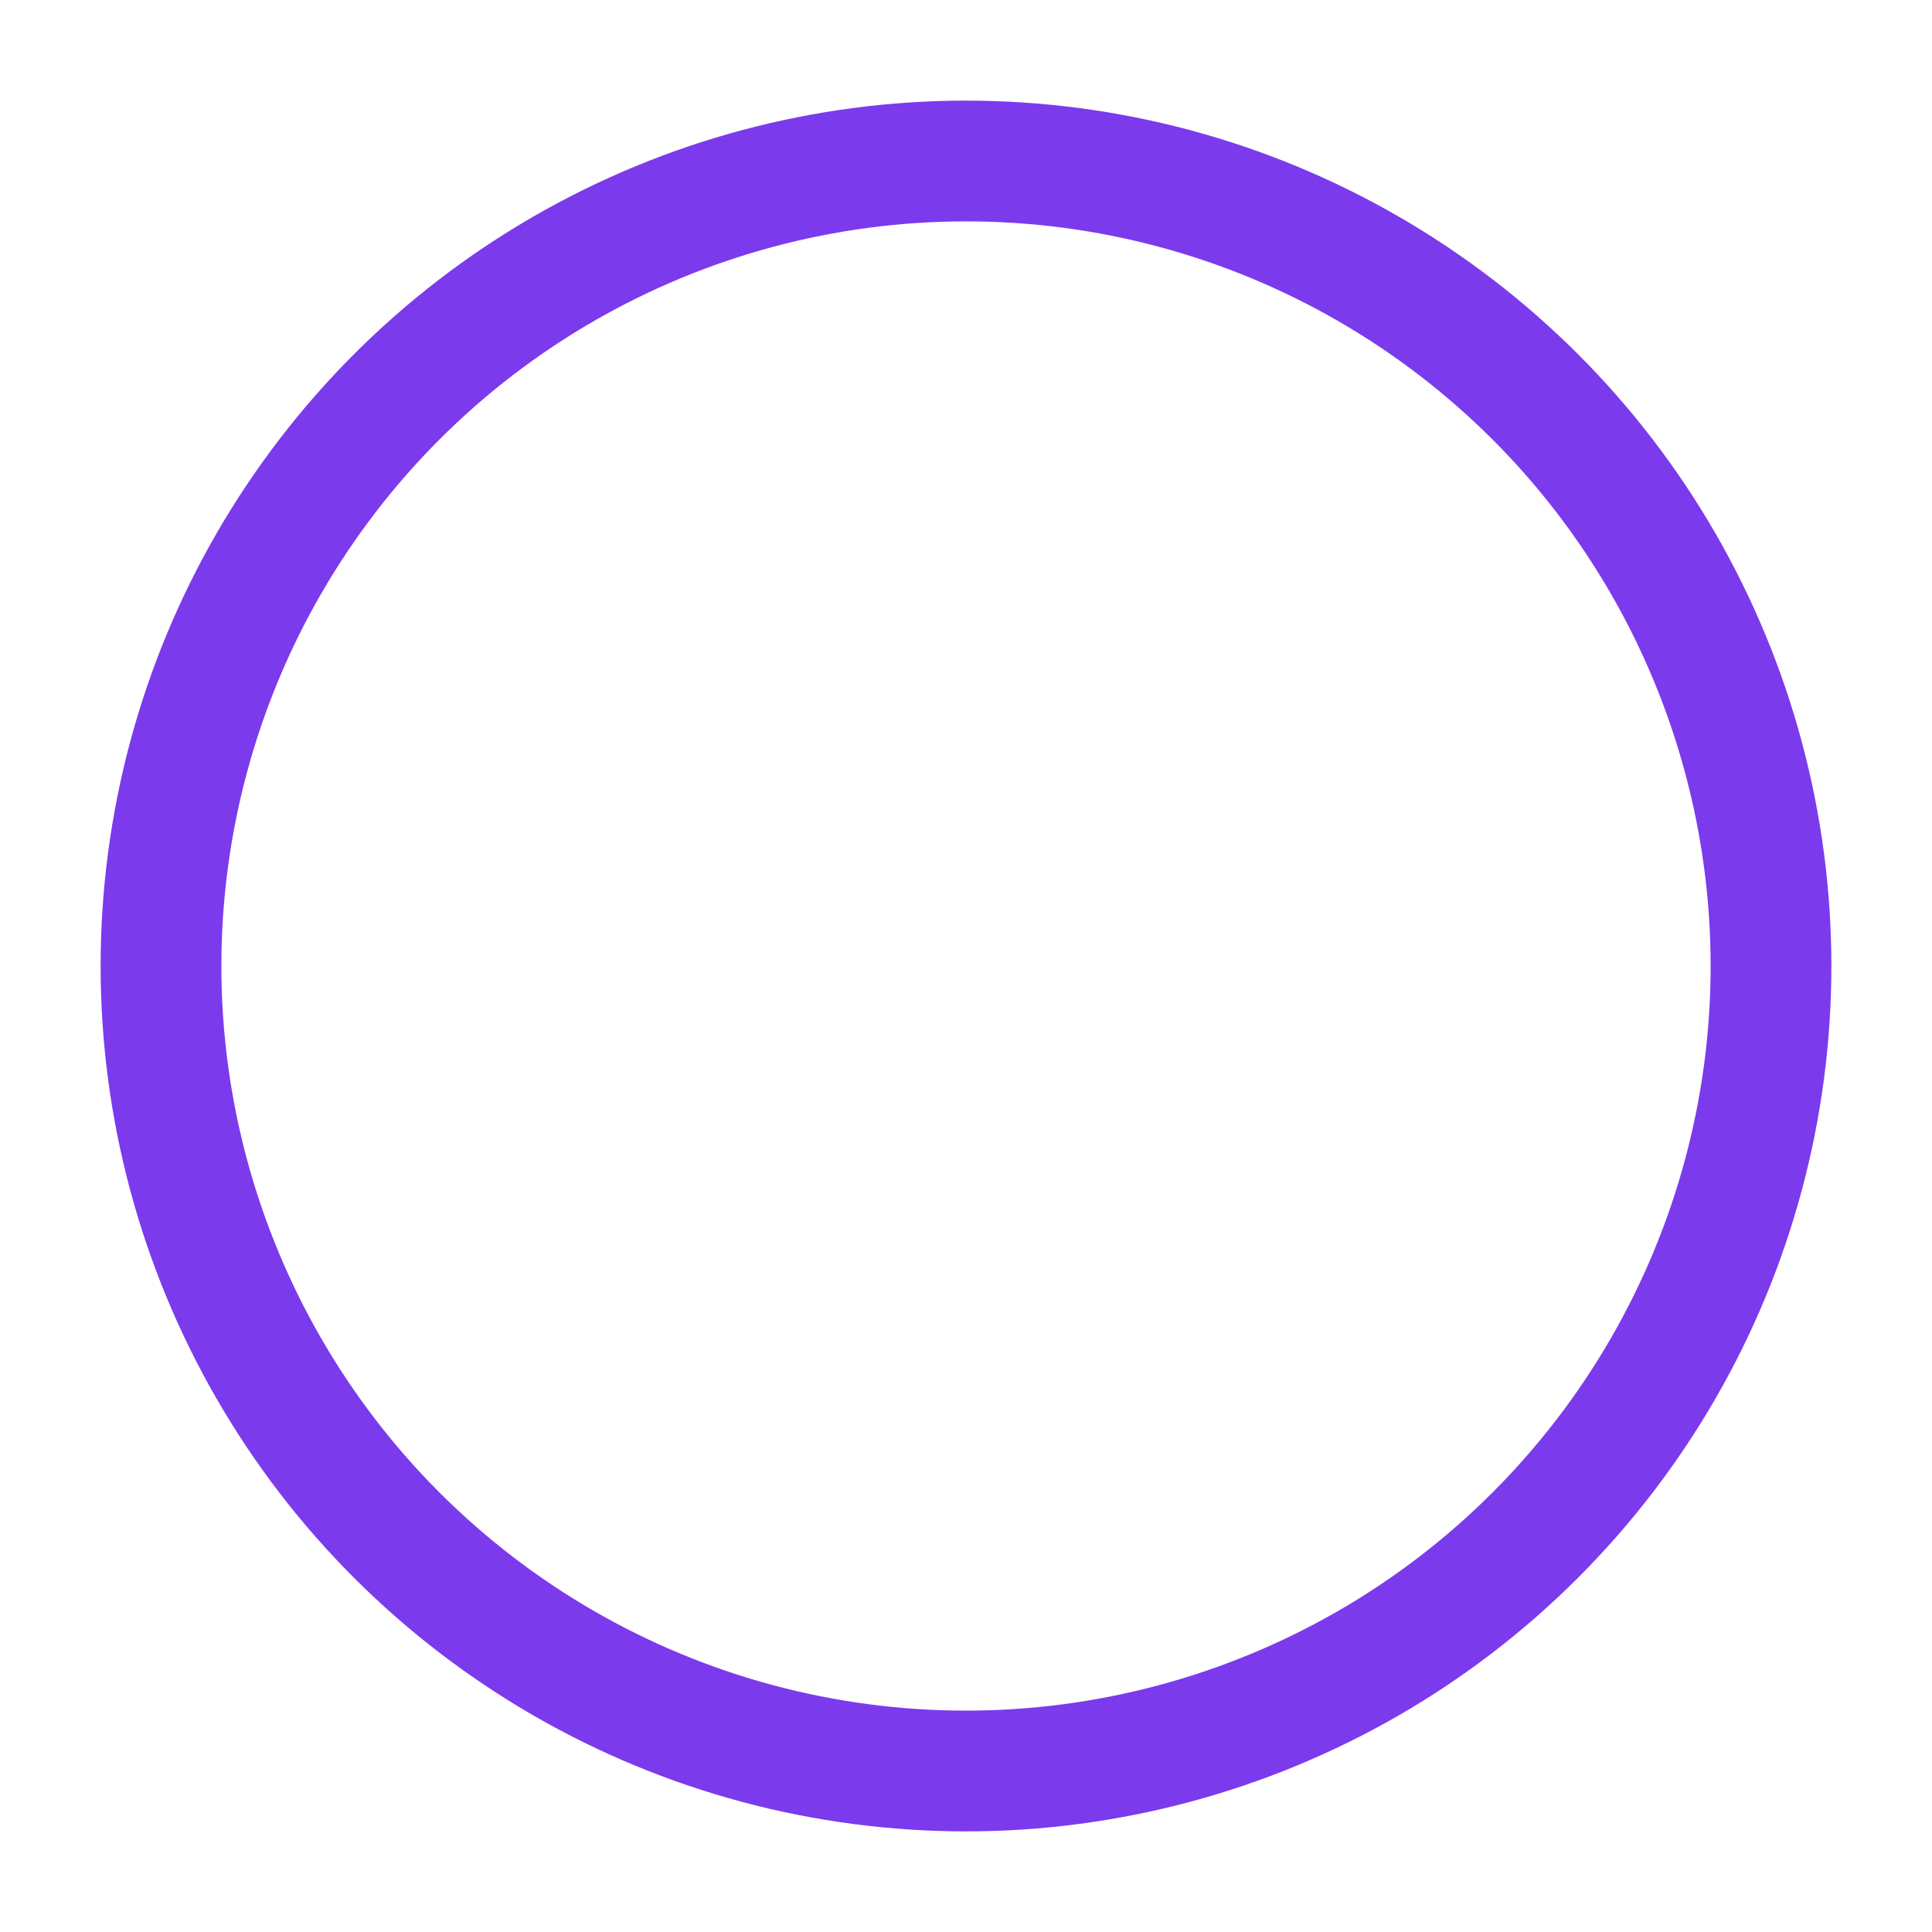
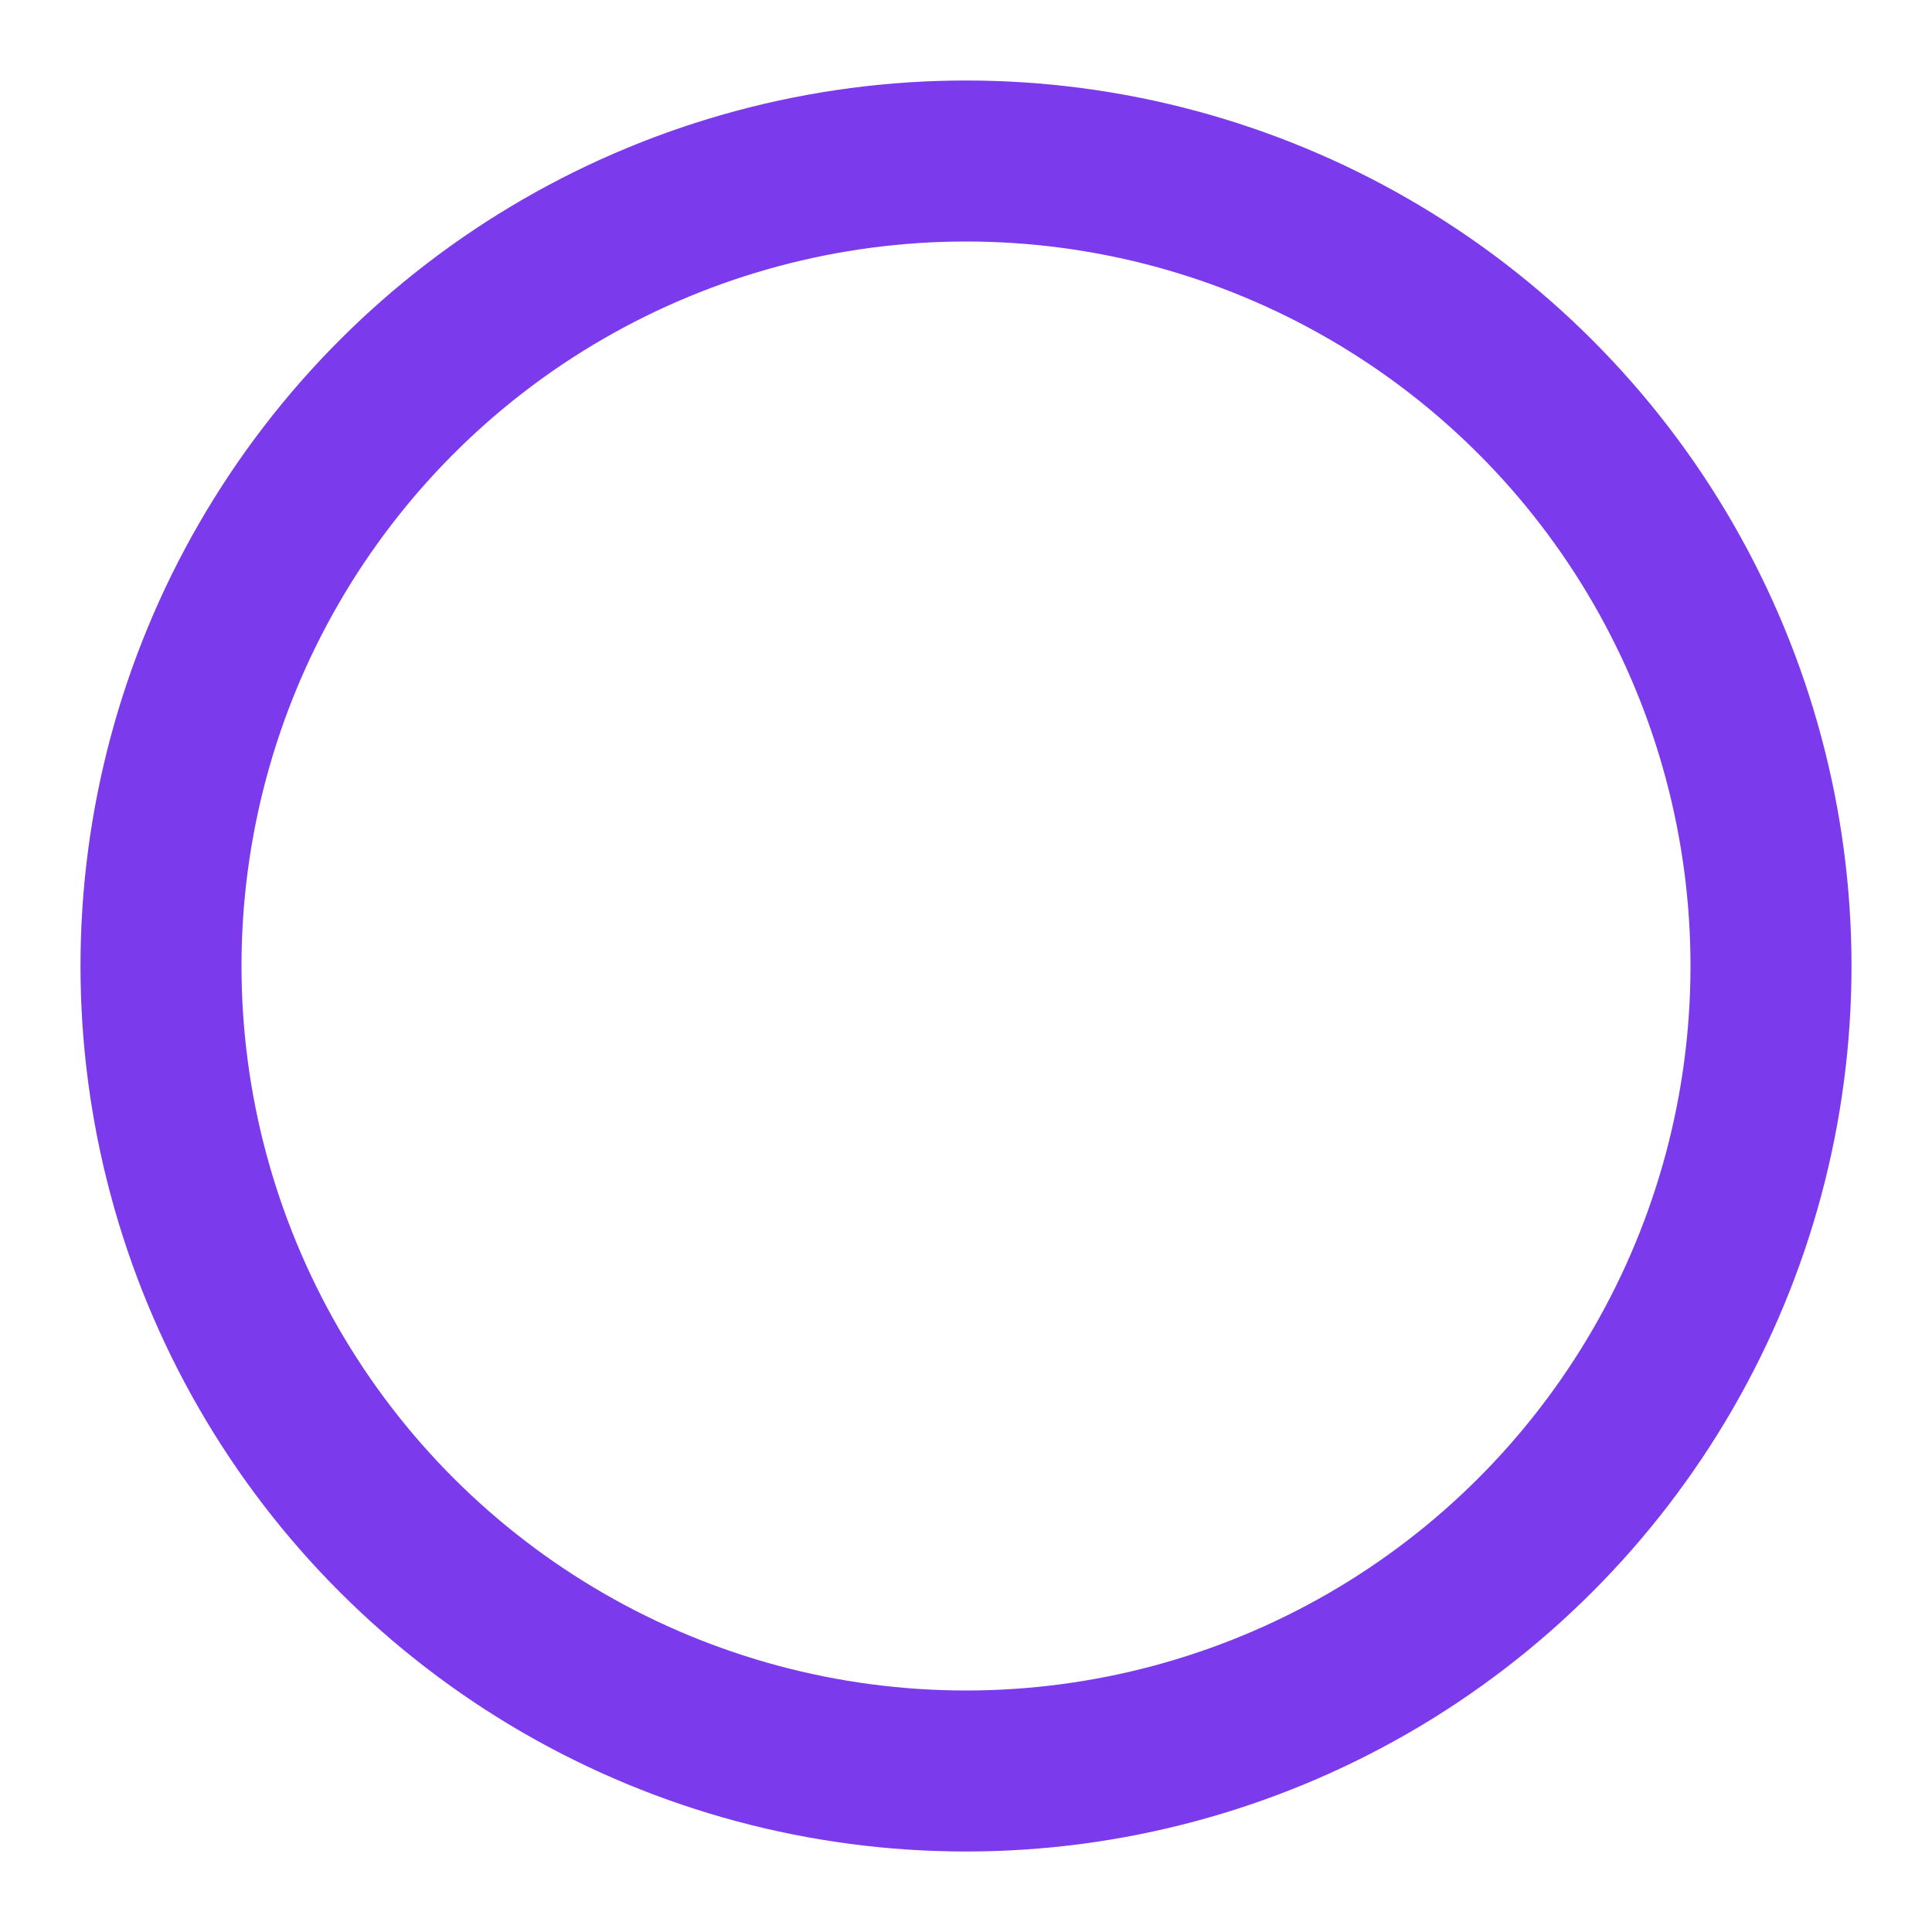
<svg xmlns="http://www.w3.org/2000/svg" width="24" height="24" viewBox="0 0 24 24">
-   <path d="M 22,12 C 22,13.755 21.538,15.48 20.66,17 S 18.52,19.783 17,20.66 S 13.755,22 12,22 S 8.52,21.538 7,20.66 S 4.217,18.52 3.34,17 S 2,13.755 2,12 S 2.462,8.52 3.34,7 S 5.48,4.217 7,3.34 S 10.245,2 12,2 S 15.48,2.462 17,3.34 S 19.783,5.48 20.66,7 S 22,10.245 22,12 Z" fill="none" stroke="#7c3aed" stroke-width="1.500" stroke-linecap="round" stroke-linejoin="round" />
+   <path d="M 22,12 C 22,13.755 21.538,15.48 20.66,17 S 18.52,19.783 17,20.66 S 13.755,22 12,22 S 8.52,21.538 7,20.66 S 4.217,18.52 3.34,17 S 2,13.755 2,12 S 2.462,8.52 3.34,7 S 5.48,4.217 7,3.34 S 10.245,2 12,2 S 15.48,2.462 17,3.34 S 19.783,5.48 20.66,7 S 22,10.245 22,12 Z" fill="none" stroke="#7c3aed" stroke-width="2.000" stroke-linecap="round" stroke-linejoin="round" />
</svg>
